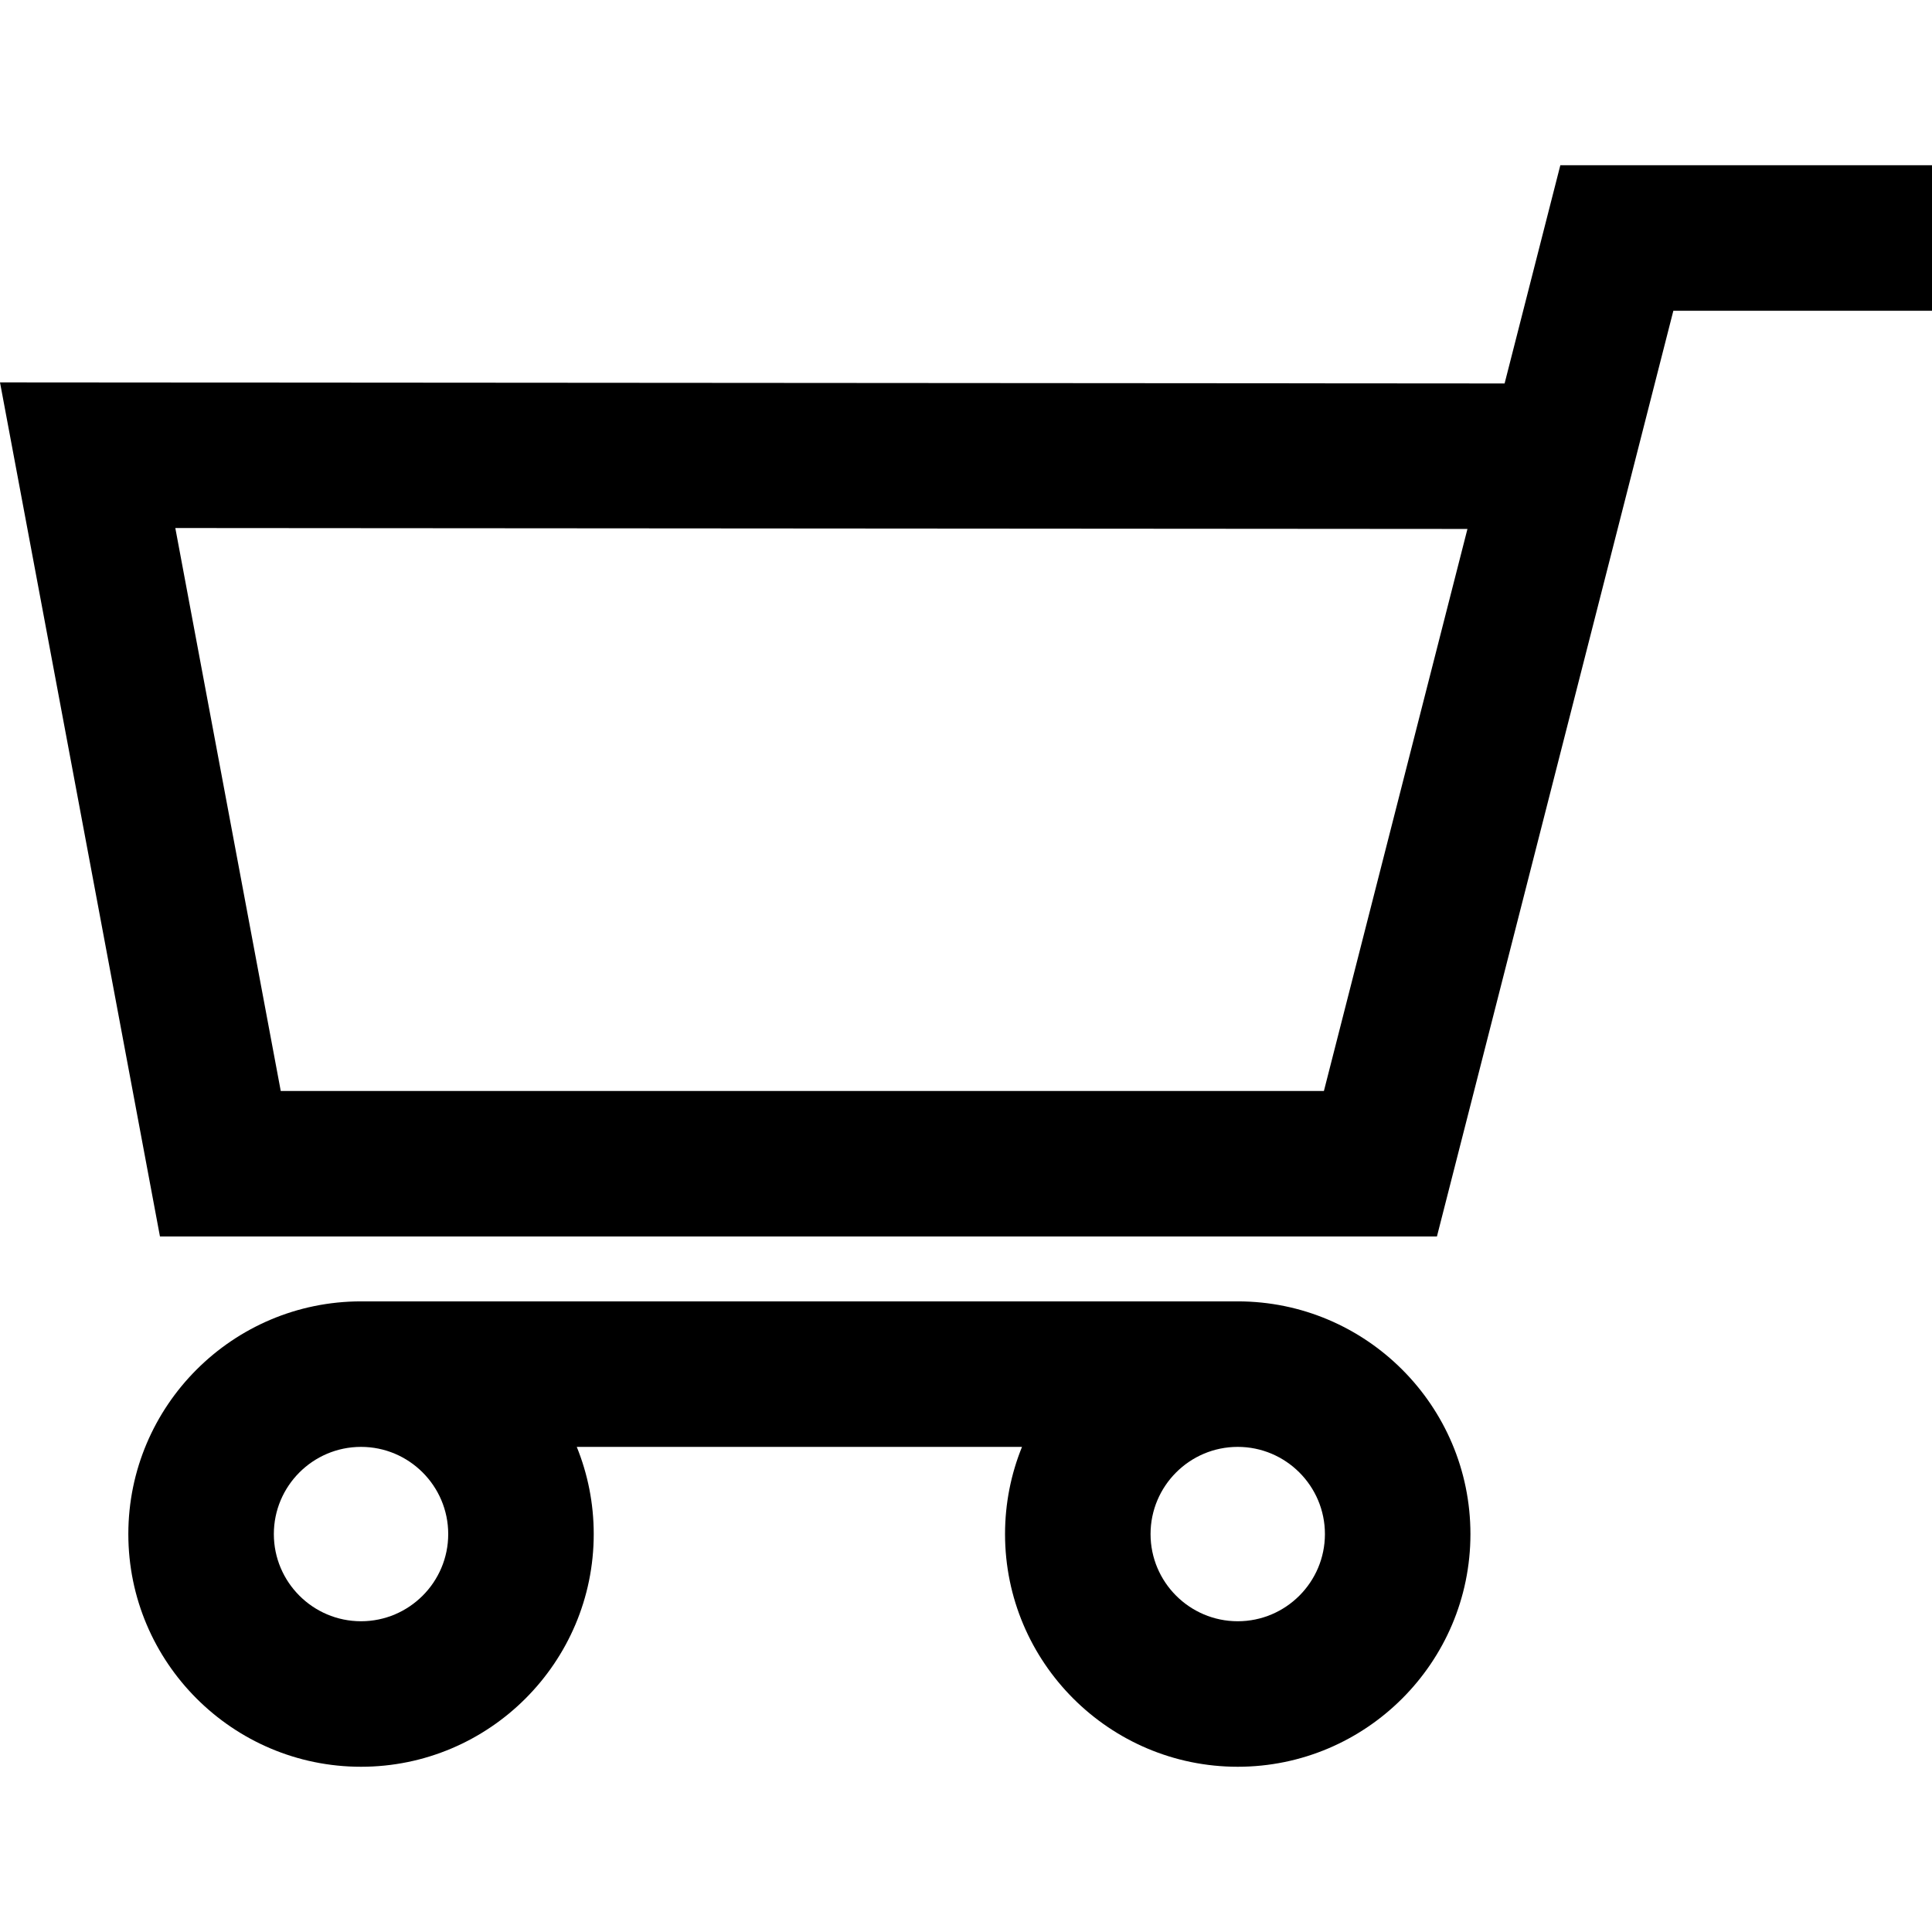
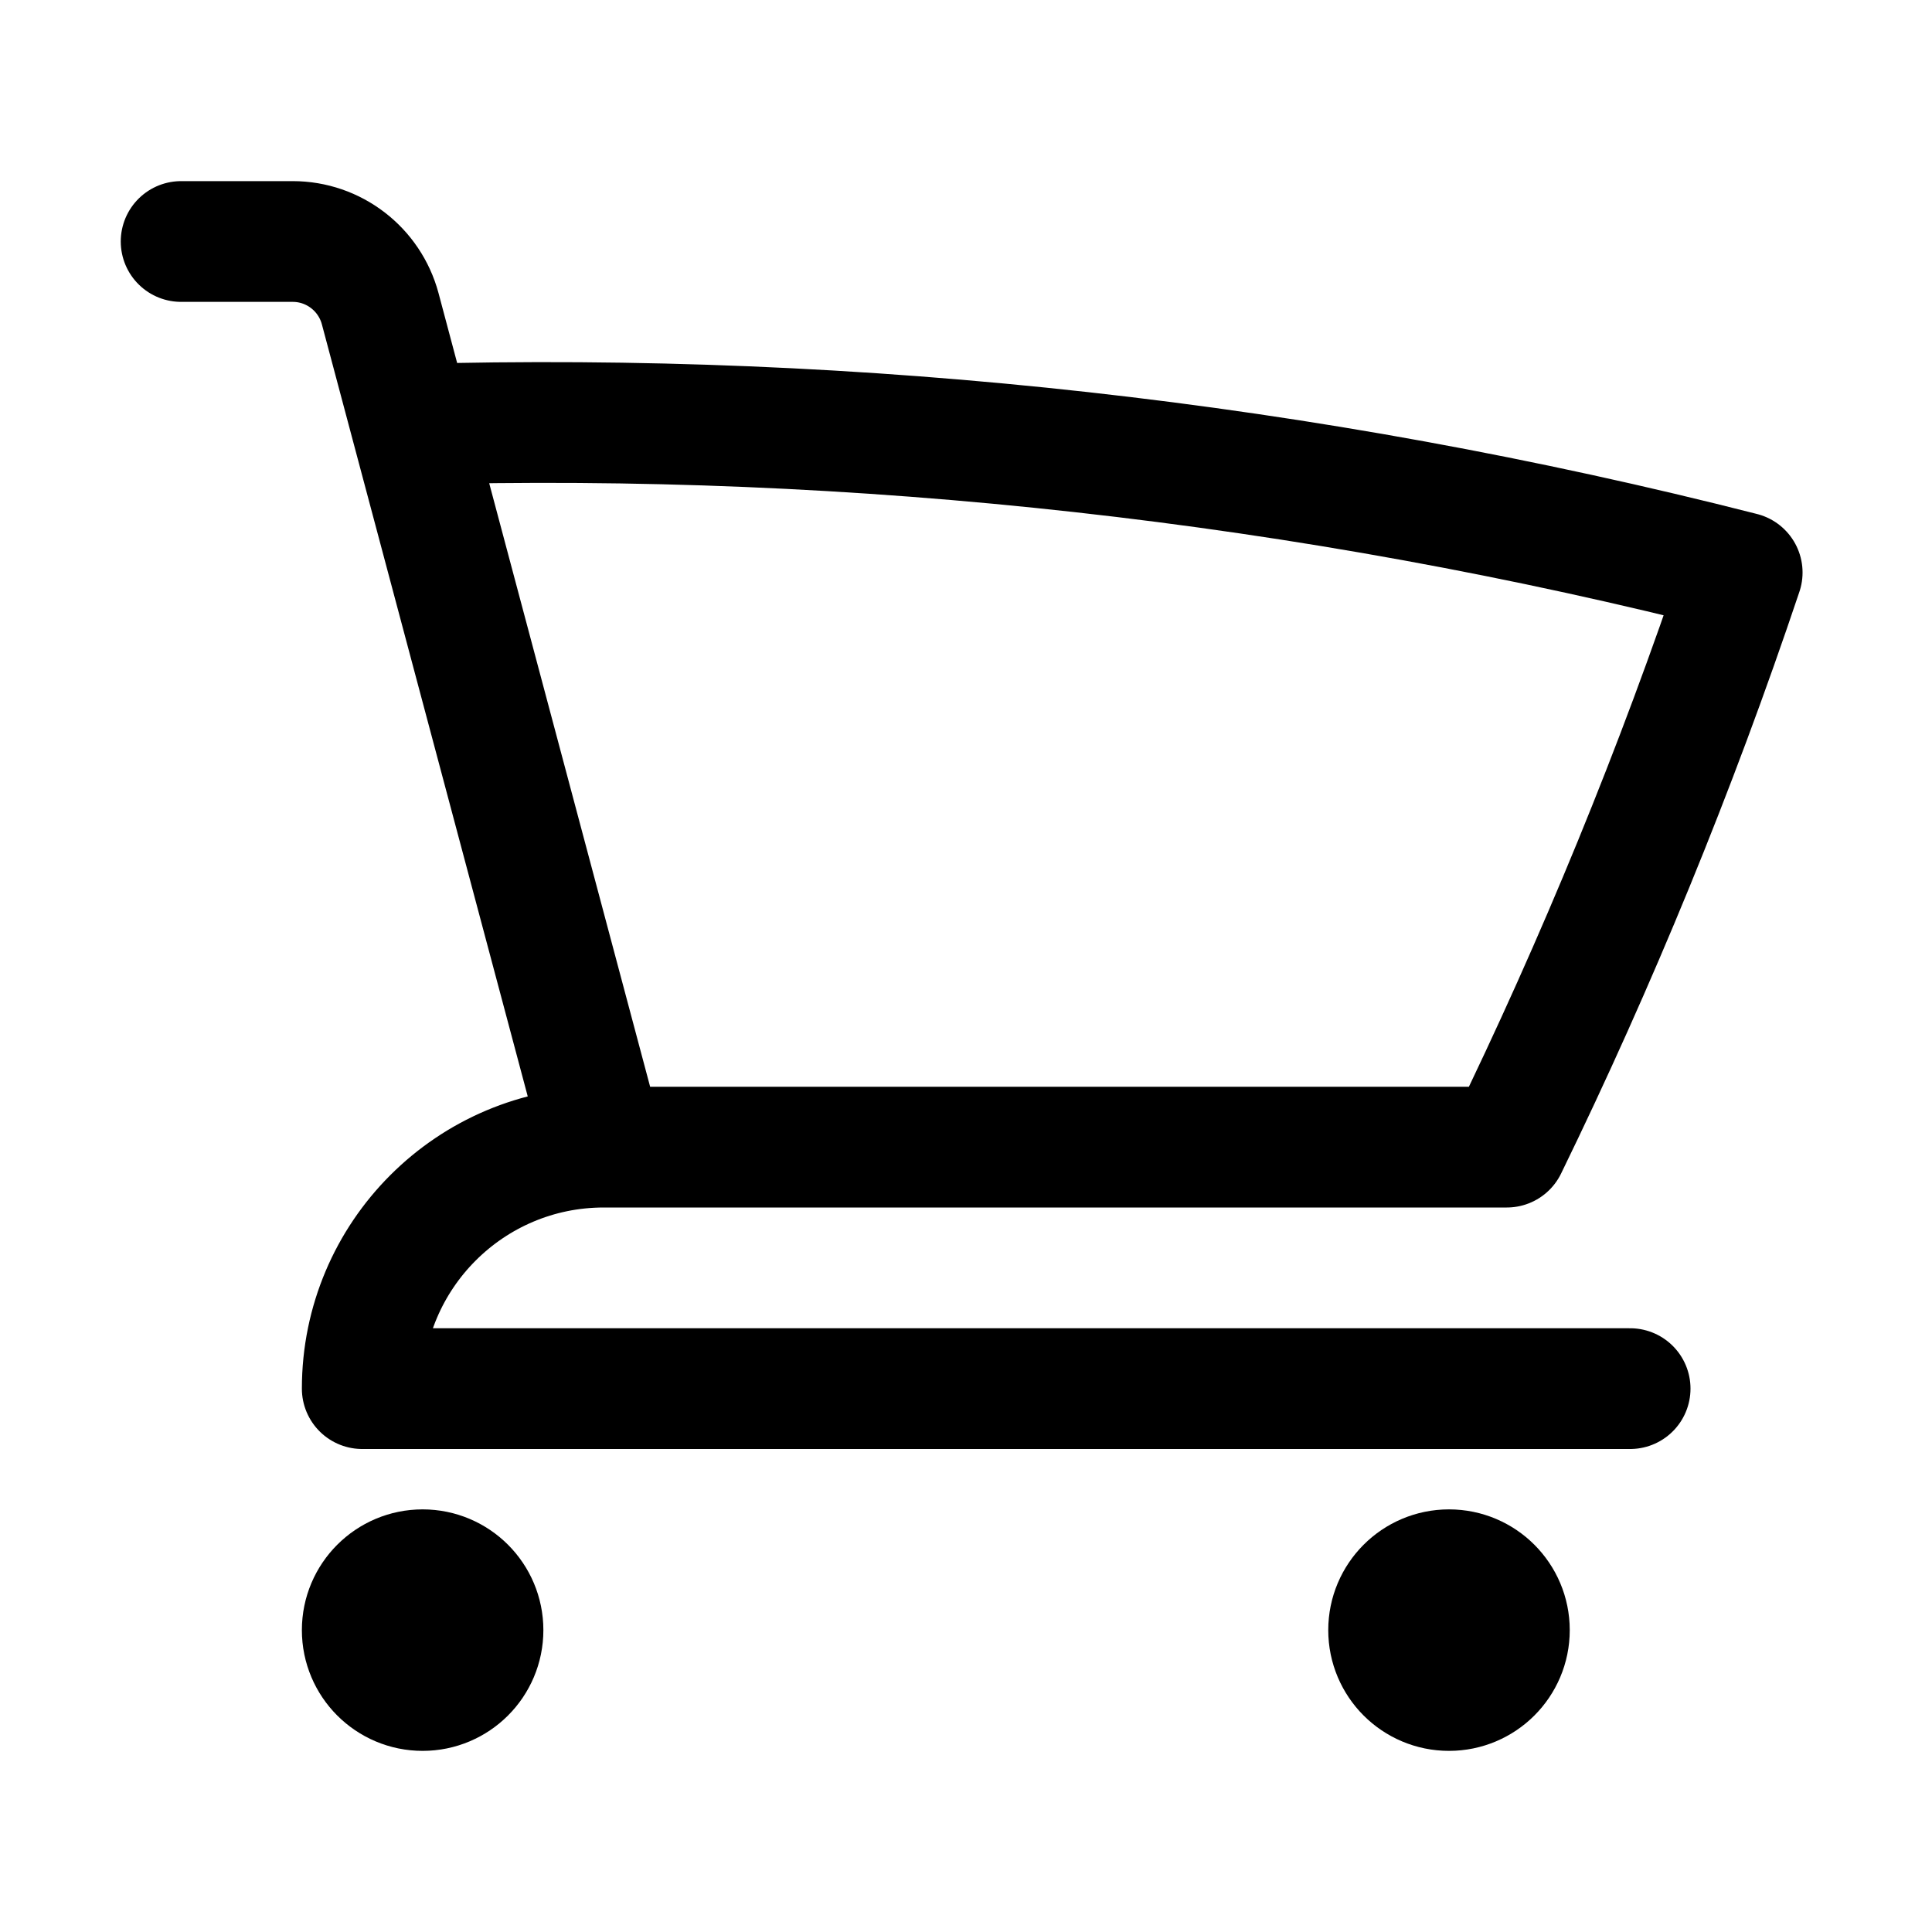
- <svg xmlns="http://www.w3.org/2000/svg" fill="#000000" version="1.1" id="Capa_1" width="800px" height="800px" viewBox="0 0 902.86 902.86" xml:space="preserve">
-   <g>
-     <g>
-       <path d="M671.504,577.829l110.485-432.609H902.86v-68H729.174L703.128,179.2L0,178.697l74.753,399.129h596.751V577.829z     M685.766,247.188l-67.077,262.64H131.199L81.928,246.756L685.766,247.188z" />
-       <path d="M578.418,825.641c59.961,0,108.743-48.783,108.743-108.744s-48.782-108.742-108.743-108.742H168.717    c-59.961,0-108.744,48.781-108.744,108.742s48.782,108.744,108.744,108.744c59.962,0,108.743-48.783,108.743-108.744    c0-14.4-2.821-28.152-7.927-40.742h208.069c-5.107,12.59-7.928,26.342-7.928,40.742    C469.675,776.858,518.457,825.641,578.418,825.641z M209.46,716.897c0,22.467-18.277,40.744-40.743,40.744    c-22.466,0-40.744-18.277-40.744-40.744c0-22.465,18.277-40.742,40.744-40.742C191.183,676.155,209.46,694.432,209.46,716.897z     M619.162,716.897c0,22.467-18.277,40.744-40.743,40.744s-40.743-18.277-40.743-40.744c0-22.465,18.277-40.742,40.743-40.742    S619.162,694.432,619.162,716.897z" />
-     </g>
-   </g>
+ <svg xmlns="http://www.w3.org/2000/svg" fill="none" viewBox="0 0 24 24" stroke-width="1.5" stroke="currentColor" class="w-6 h-6">
+   <path stroke-linecap="round" stroke-linejoin="round" d="M2.25 3h1.386c.51 0 .955.343 1.087.835l.383 1.437M7.5 14.25a3 3 0 00-3 3h15.75m-12.75-3h11.218c1.121-2.3 2.1-4.684 2.924-7.138a60.114 60.114 0 00-16.536-1.84M7.5 14.25L5.106 5.272M6 20.25a.75.75 0 11-1.5 0 .75.75 0 011.5 0zm12.75 0a.75.75 0 11-1.5 0 .75.75 0 011.5 0z" />
</svg>
